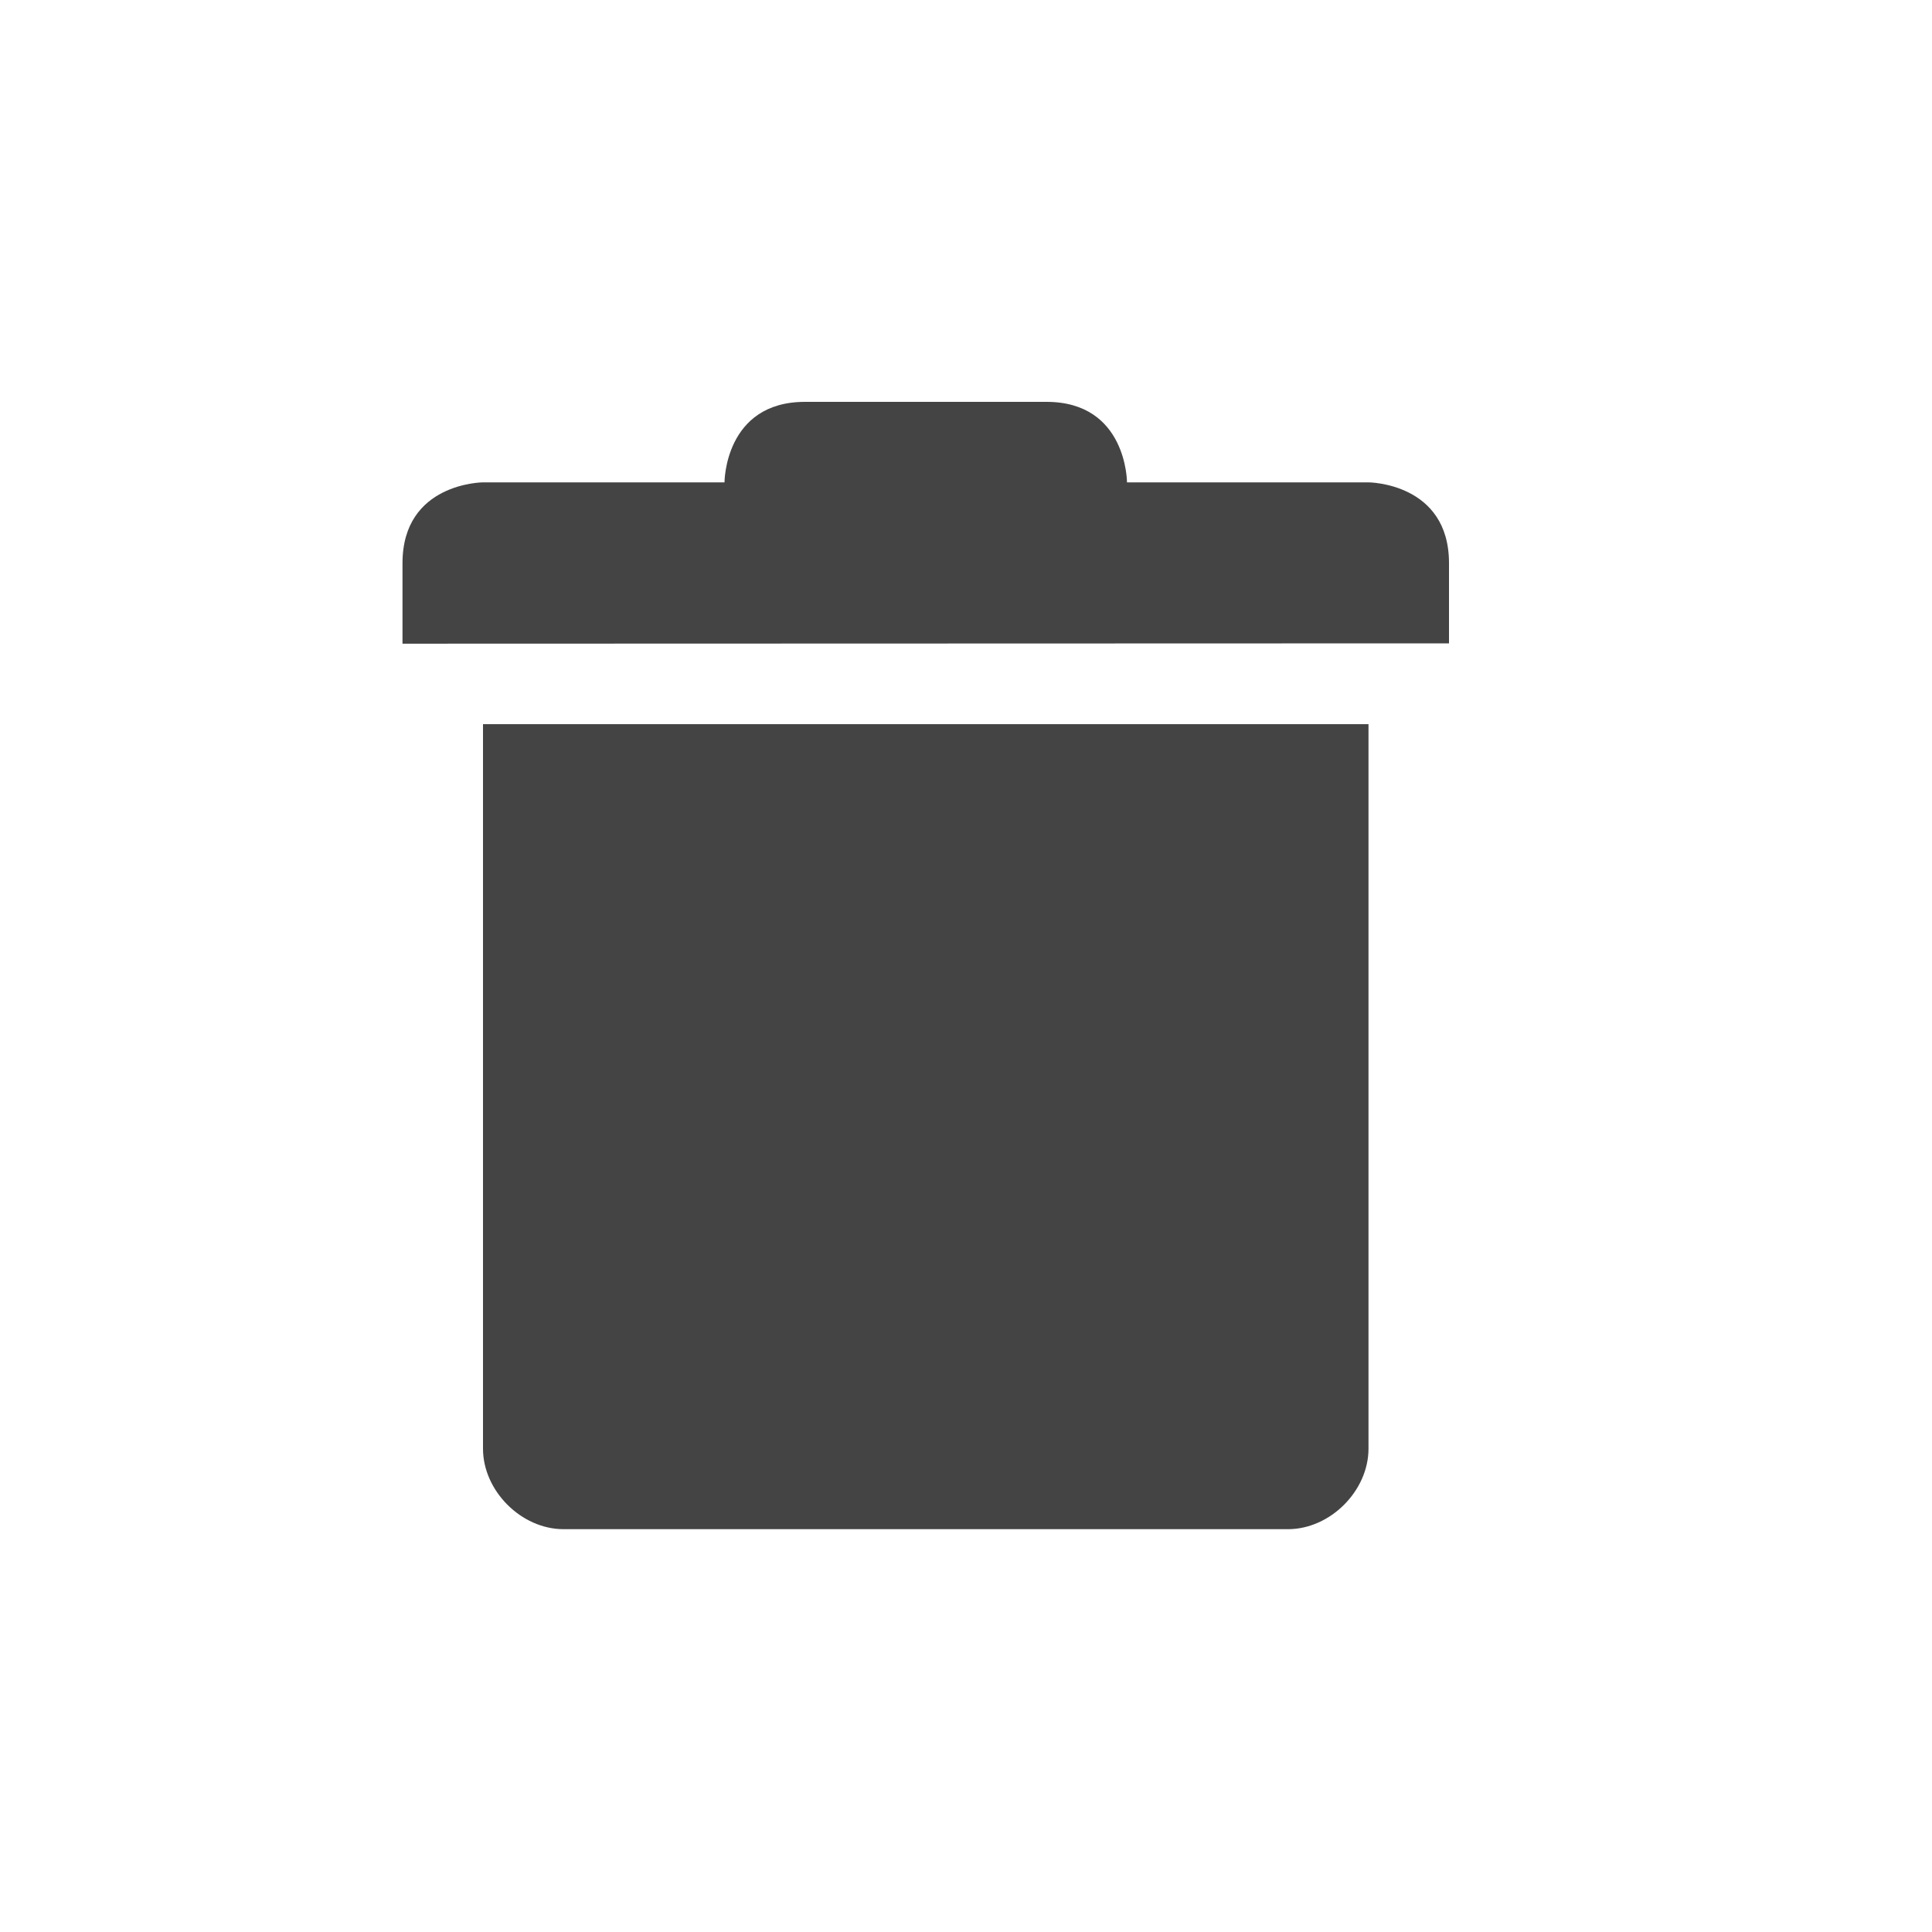
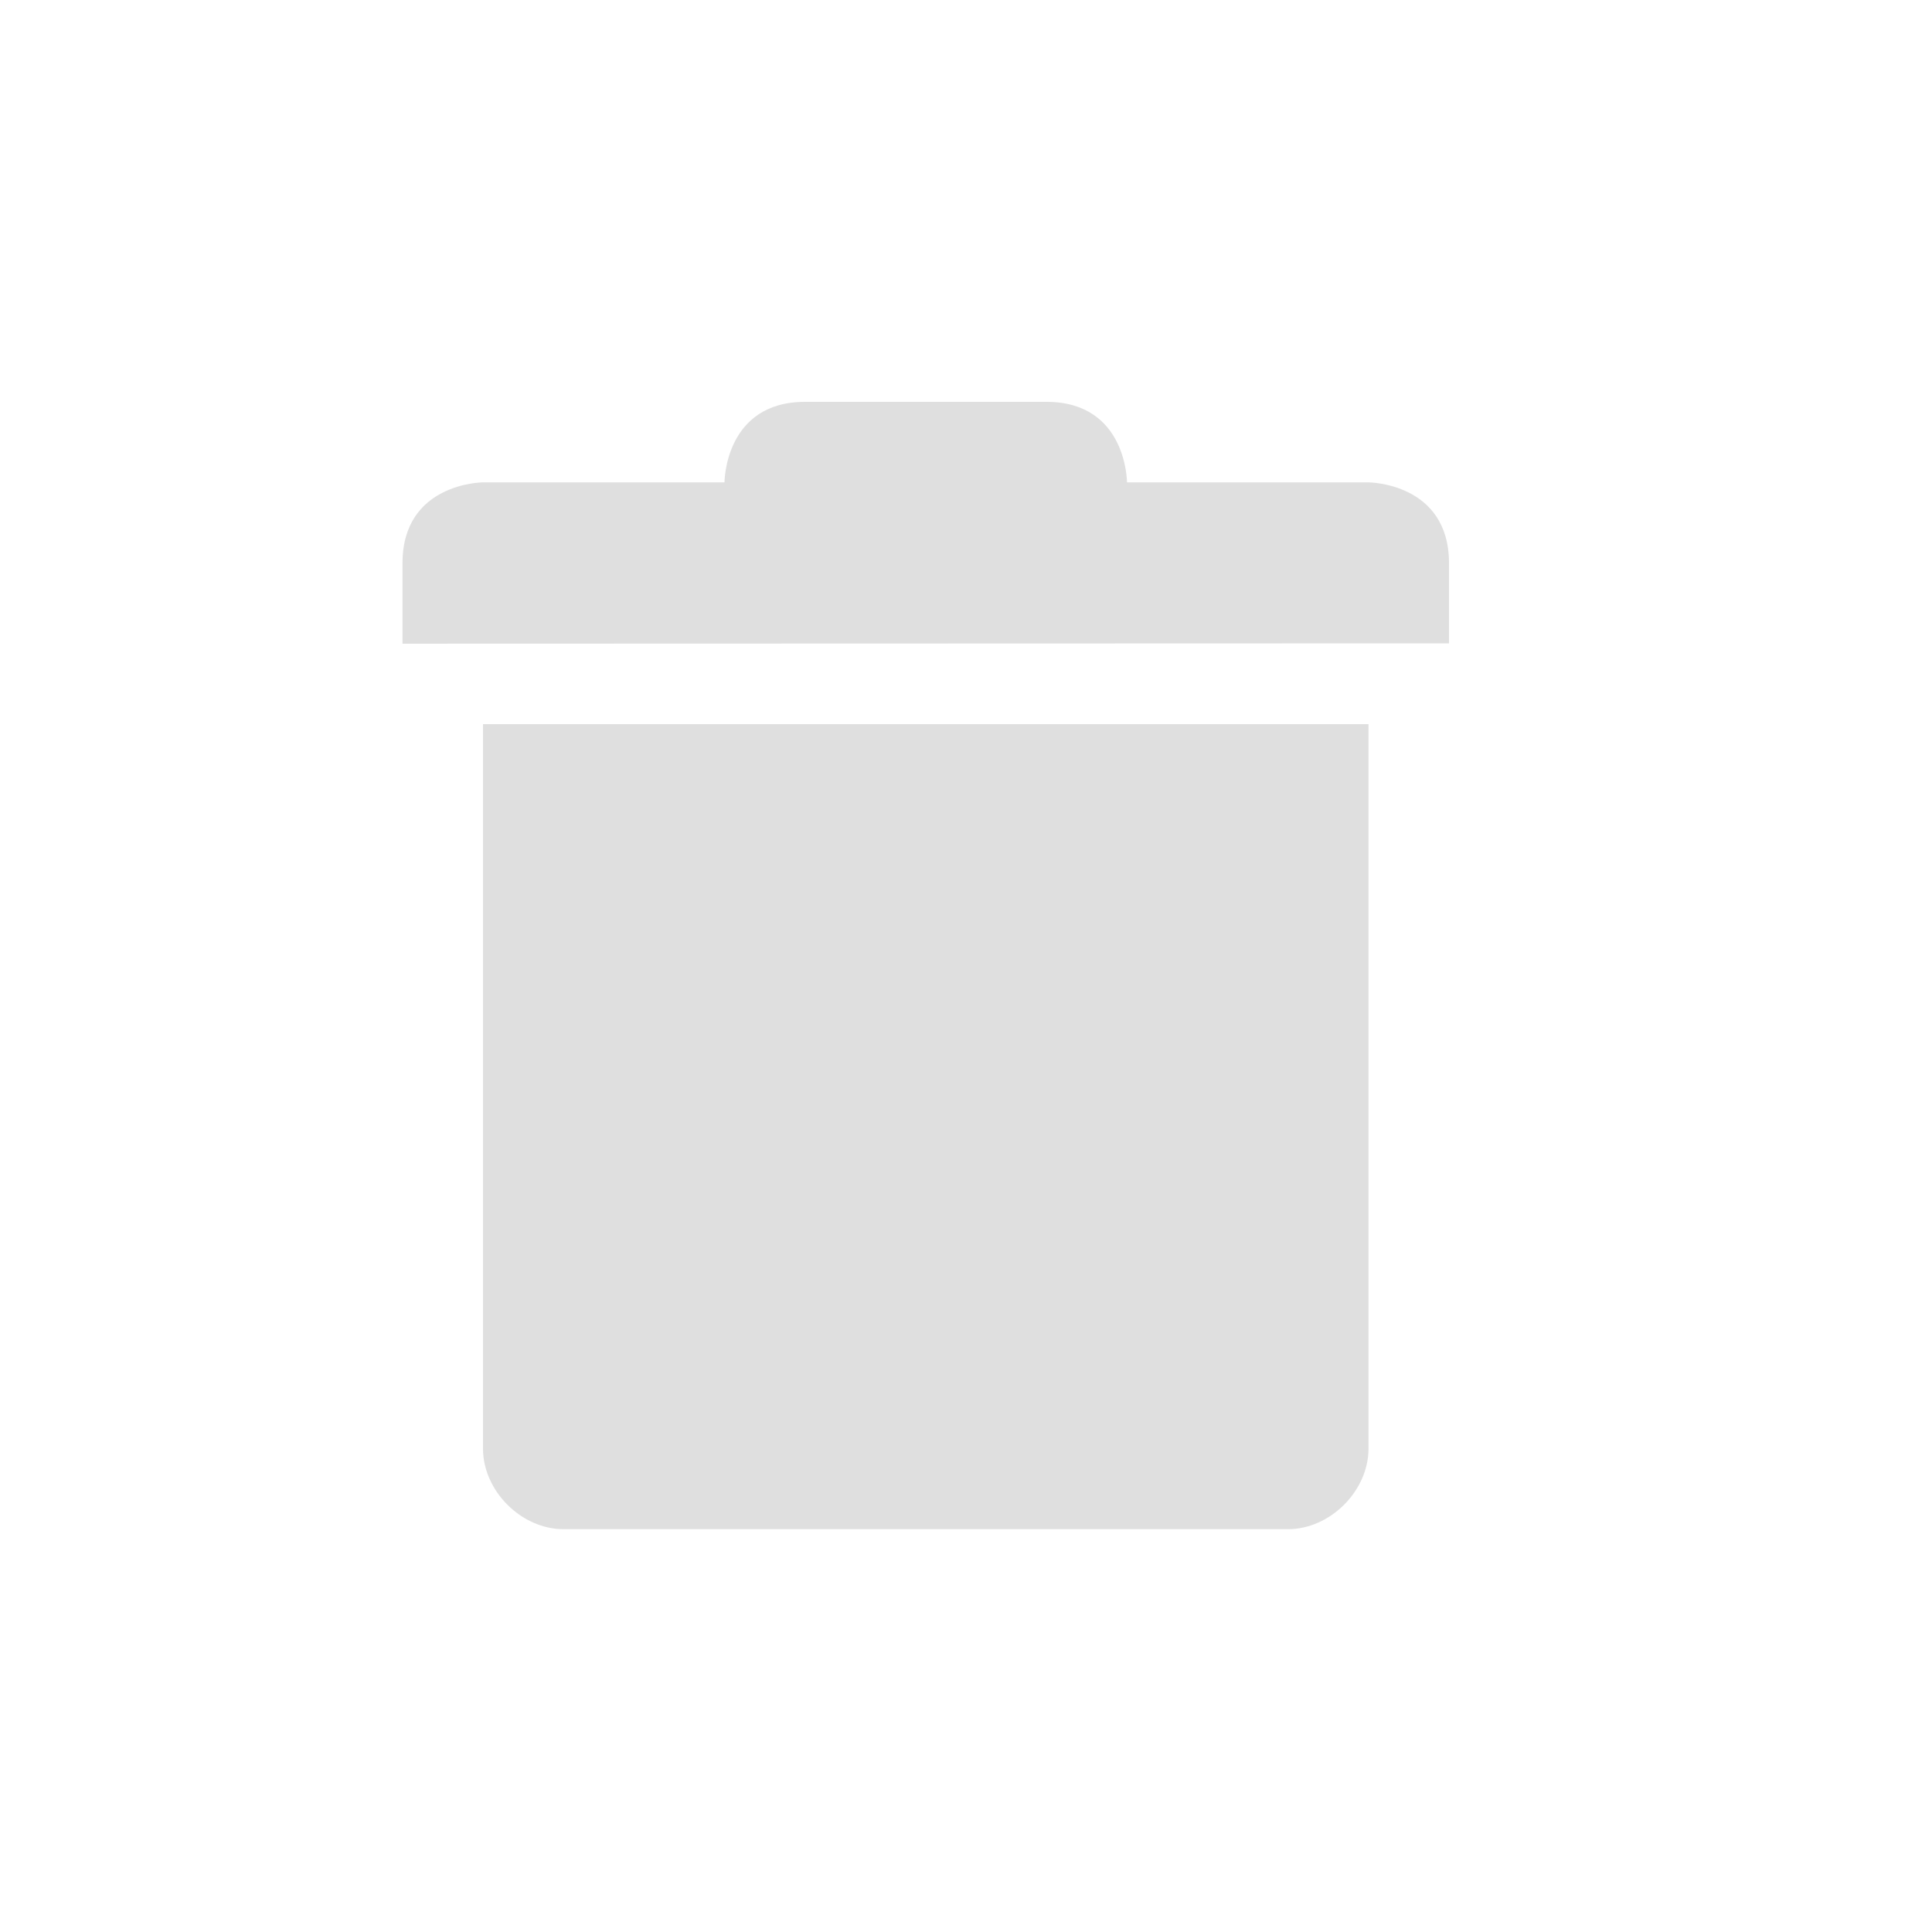
- <svg xmlns="http://www.w3.org/2000/svg" version="1.1" width="24px" height="24px">
-   <g transform="translate(4.0, 4.0) scale(1 1) ">
-     <defs>
+ <svg xmlns="http://www.w3.org/2000/svg" version="1.1" width="24px" height="24px" id="svg9">
+   <defs id="defs13" />
+   <g transform="translate(4.0, 4.0) scale(1 1) " id="g7" style="fill:#dfdfdf;fill-opacity:1">
+     <defs id="defs3">
      <style id="current-color-scheme" type="text/css">
   .ColorScheme-Text { color:#444444; } .ColorScheme-Highlight { color:#4285f4; }
  </style>
    </defs>
-     <path style="fill:currentColor" class="ColorScheme-Text" d="M 6 0.992 C 5 0.992 5 1.992 5 1.992 L 2 1.992 C 2 1.992 1 1.996 1 2.996 L 1 3.996 L 14 3.992 L 14 2.996 C 14 1.996 13 1.992 13 1.992 L 10 1.992 C 10 1.992 10 0.992 9 0.992 L 6 0.992 z M 2 4.996 L 2 13.996 C 2 14.52 2.476 14.996 3 14.996 L 12 14.996 C 12.524 14.996 13 14.52 13 13.996 L 13 4.996 L 2 4.996 z" />
+     <path style="fill:#dfdfdf;fill-opacity:1" class="ColorScheme-Text" d="M 6 0.992 C 5 0.992 5 1.992 5 1.992 L 2 1.992 C 2 1.992 1 1.996 1 2.996 L 1 3.996 L 14 3.992 L 14 2.996 C 14 1.996 13 1.992 13 1.992 L 10 1.992 C 10 1.992 10 0.992 9 0.992 L 6 0.992 z M 2 4.996 L 2 13.996 C 2 14.52 2.476 14.996 3 14.996 L 12 14.996 C 12.524 14.996 13 14.52 13 13.996 L 13 4.996 L 2 4.996 z" id="path5" />
  </g>
</svg>
